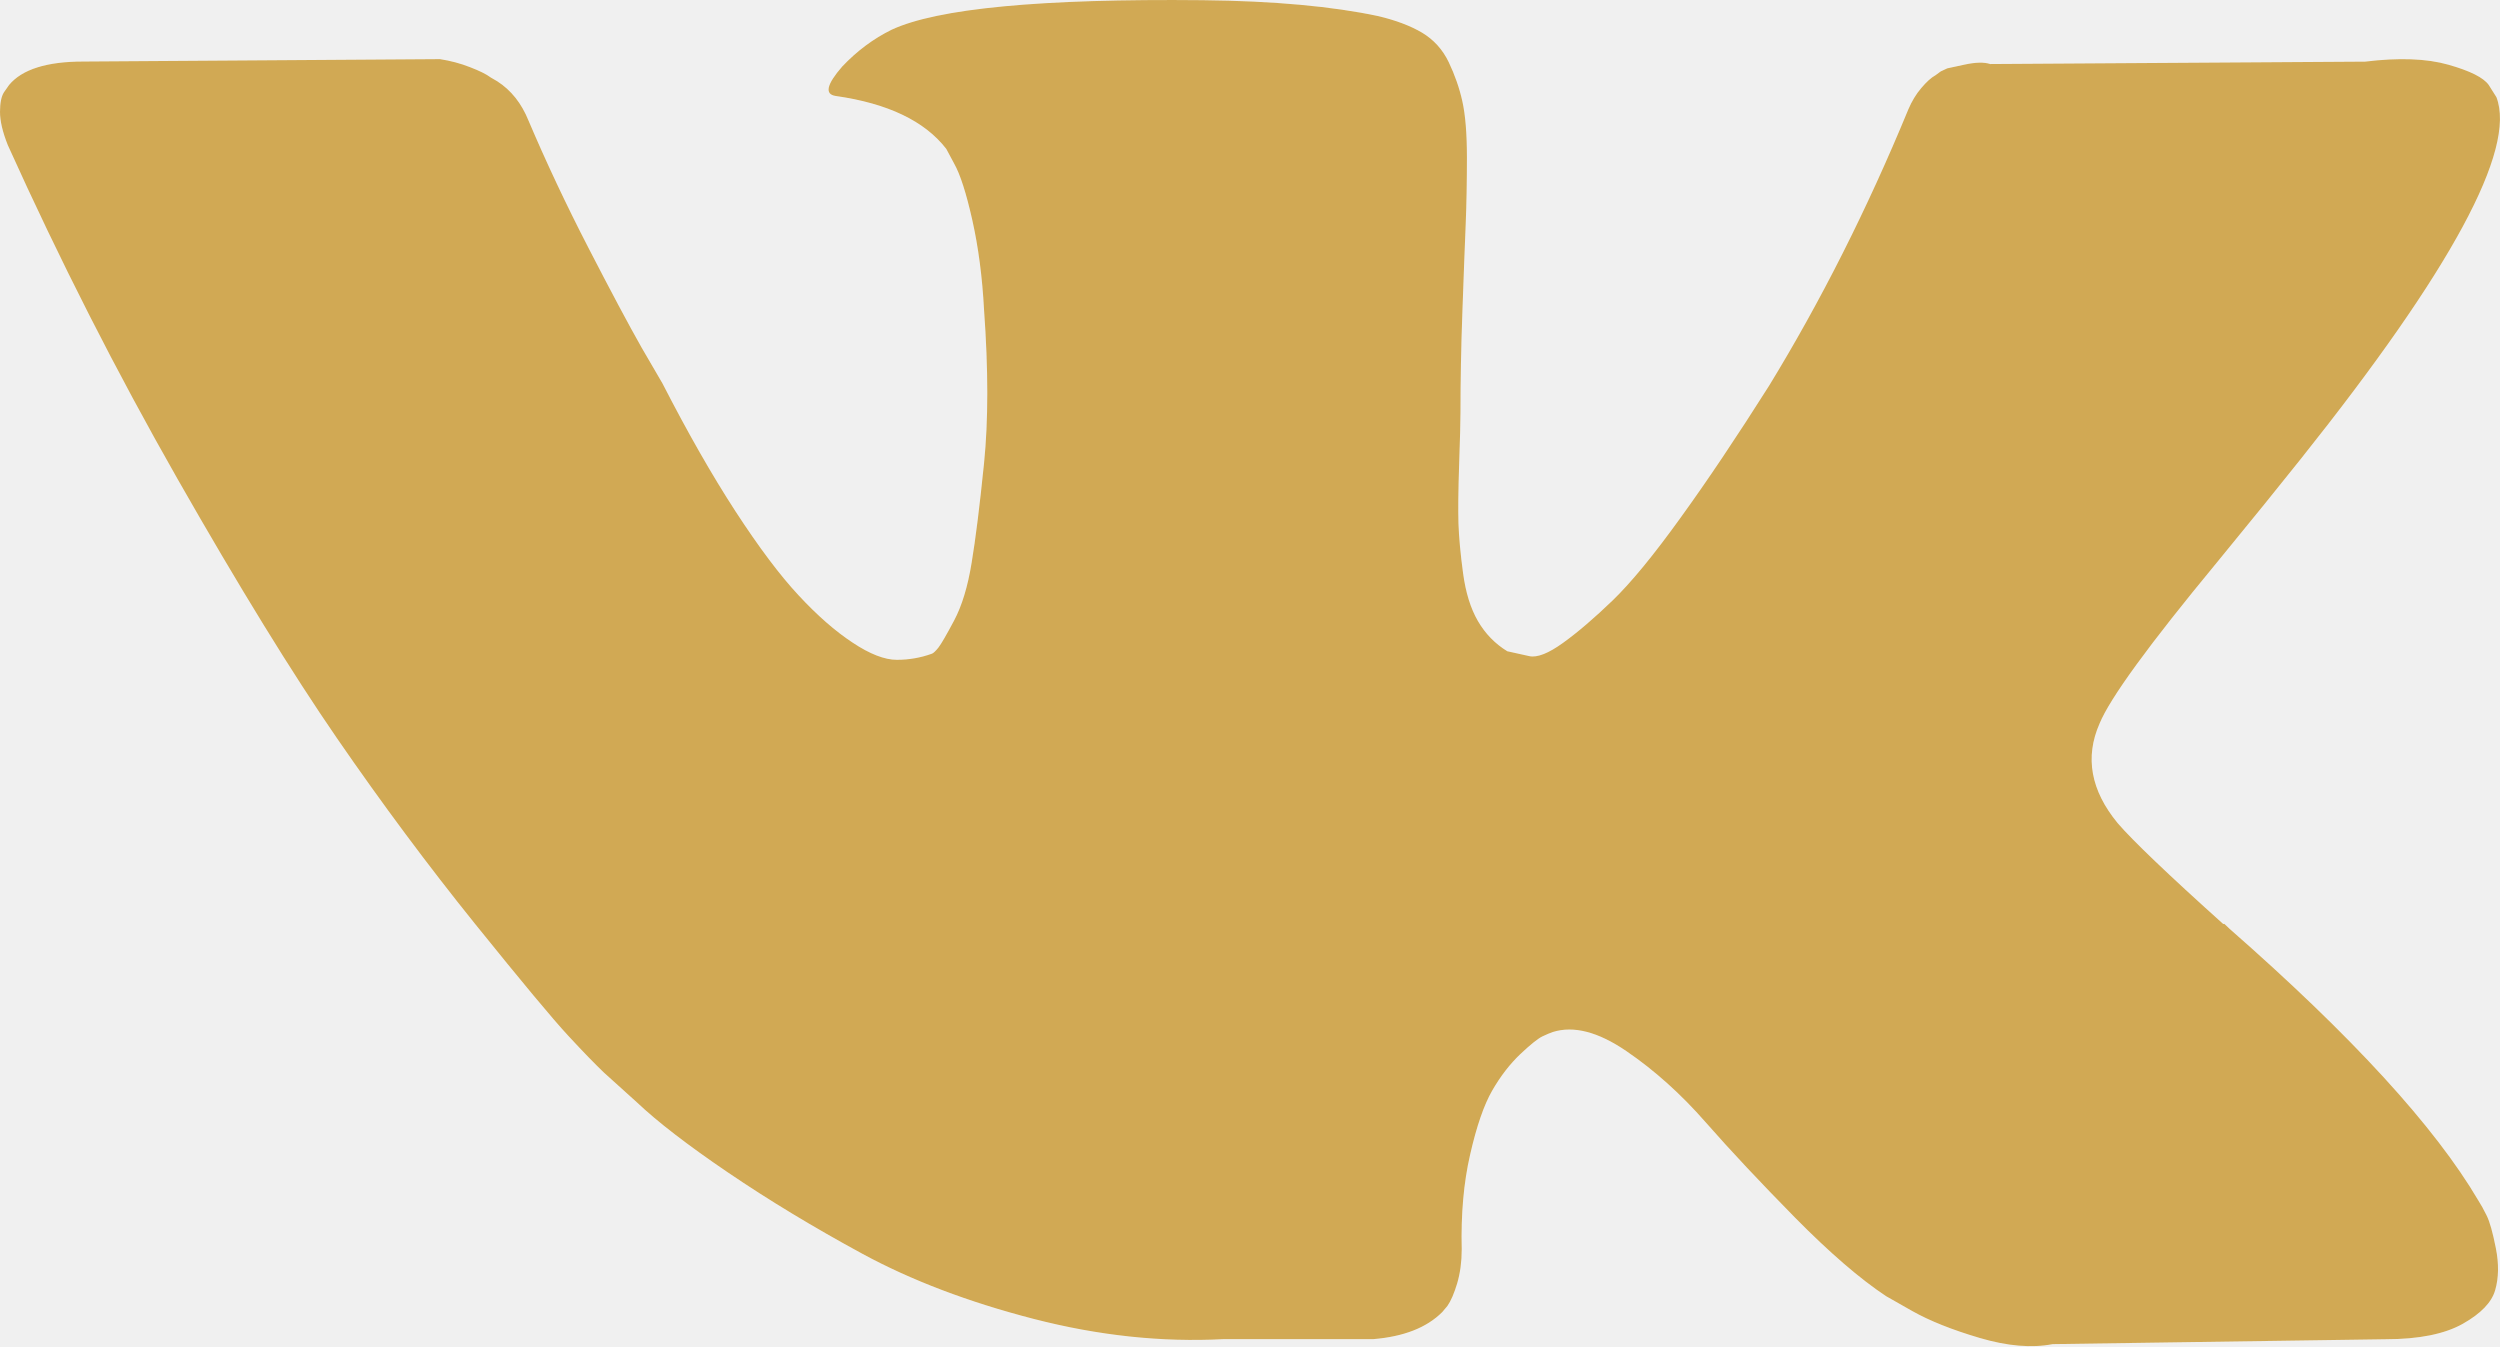
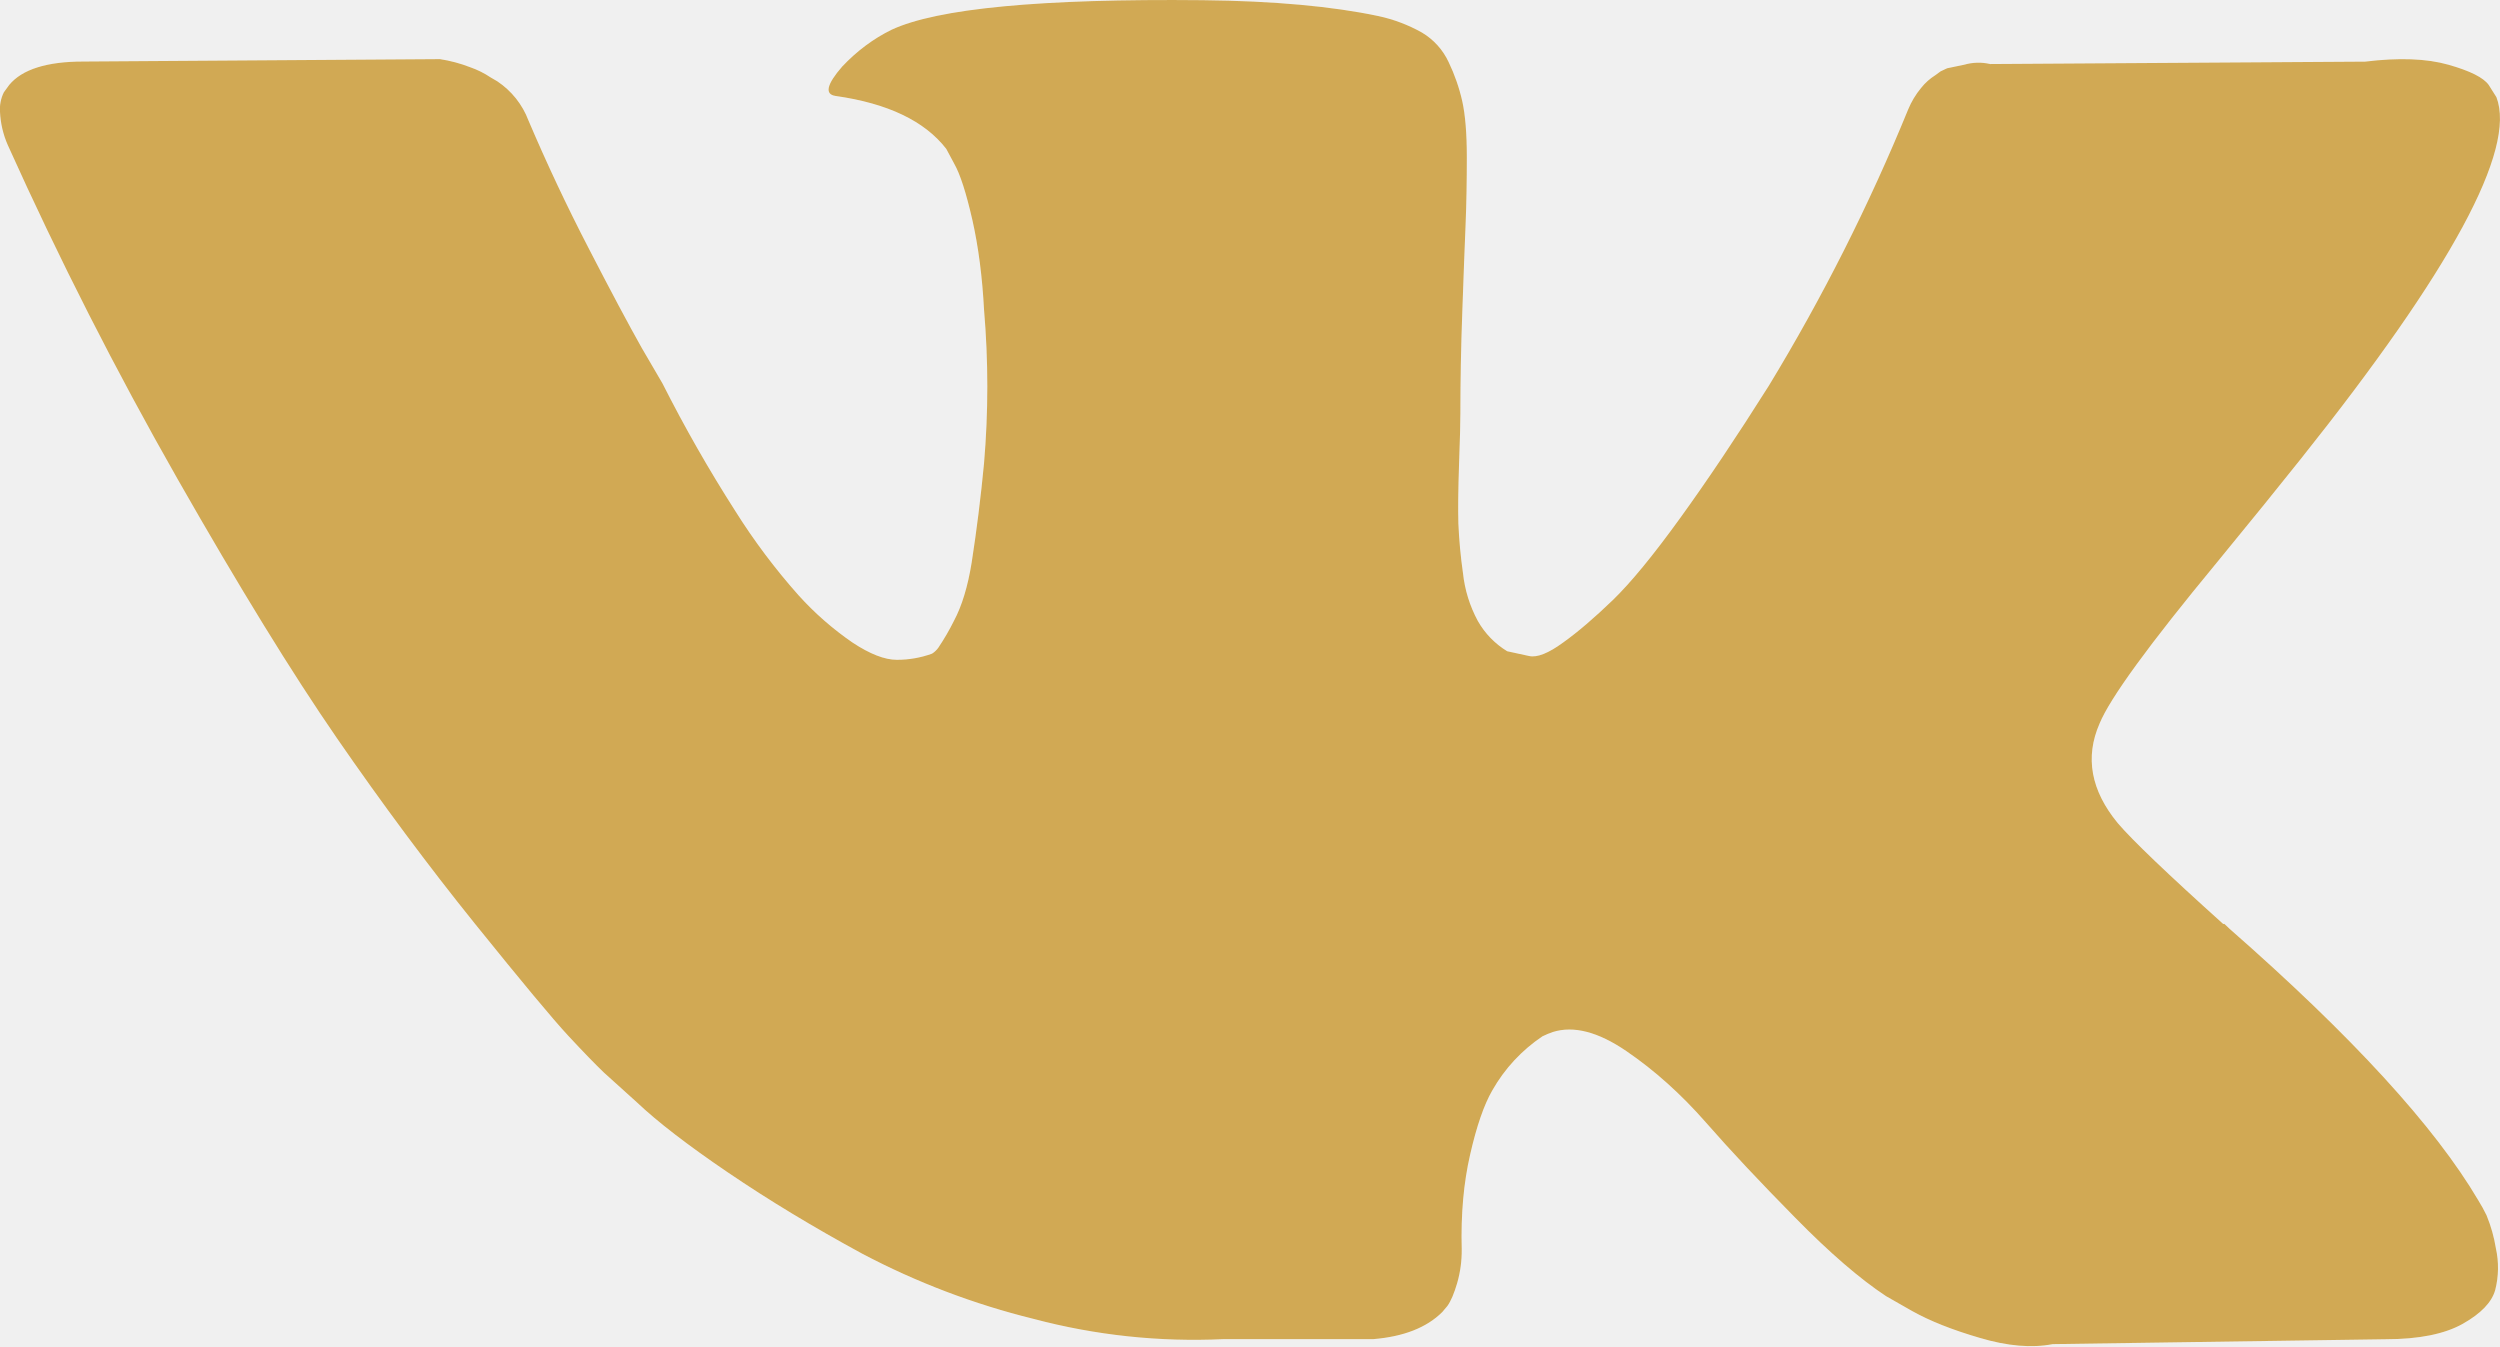
- <svg xmlns="http://www.w3.org/2000/svg" width="26" height="14" viewBox="0 0 26 14" fill="none">
-   <path d="M25.862 12.643C25.831 12.579 25.801 12.526 25.774 12.484C25.323 11.717 24.461 10.776 23.188 9.66L23.162 9.635L23.148 9.622L23.134 9.609H23.121C22.543 9.09 22.178 8.74 22.024 8.561C21.744 8.221 21.681 7.876 21.835 7.526C21.943 7.262 22.349 6.705 23.053 5.853C23.423 5.402 23.716 5.04 23.933 4.767C25.494 2.808 26.171 1.556 25.963 1.011L25.883 0.884C25.829 0.807 25.689 0.737 25.463 0.673C25.238 0.609 24.949 0.598 24.597 0.641L20.698 0.666C20.635 0.645 20.545 0.647 20.427 0.673C20.31 0.698 20.251 0.711 20.251 0.711L20.183 0.743L20.13 0.782C20.084 0.807 20.035 0.852 19.981 0.916C19.927 0.979 19.882 1.054 19.846 1.139C19.421 2.17 18.939 3.128 18.397 4.014C18.063 4.542 17.756 5 17.476 5.387C17.197 5.775 16.962 6.06 16.773 6.243C16.583 6.426 16.412 6.573 16.258 6.684C16.105 6.795 15.987 6.841 15.906 6.824C15.825 6.807 15.748 6.79 15.676 6.773C15.55 6.696 15.448 6.592 15.371 6.46C15.294 6.328 15.243 6.162 15.216 5.962C15.189 5.762 15.173 5.589 15.168 5.444C15.164 5.3 15.166 5.095 15.175 4.831C15.184 4.567 15.189 4.388 15.189 4.295C15.189 3.971 15.195 3.62 15.209 3.24C15.223 2.861 15.233 2.561 15.243 2.34C15.252 2.118 15.256 1.884 15.256 1.637C15.256 1.39 15.24 1.196 15.209 1.056C15.178 0.915 15.13 0.779 15.067 0.647C15.004 0.515 14.911 0.413 14.79 0.34C14.668 0.268 14.516 0.211 14.336 0.168C13.858 0.066 13.249 0.01 12.508 0.002C10.83 -0.015 9.751 0.087 9.273 0.309C9.084 0.402 8.912 0.53 8.759 0.692C8.596 0.879 8.574 0.981 8.691 0.998C9.232 1.075 9.616 1.258 9.841 1.548L9.923 1.701C9.986 1.812 10.049 2.008 10.112 2.289C10.175 2.57 10.216 2.881 10.234 3.221C10.279 3.843 10.279 4.375 10.234 4.818C10.189 5.261 10.146 5.606 10.105 5.853C10.065 6.1 10.004 6.3 9.923 6.453C9.841 6.607 9.787 6.7 9.76 6.734C9.733 6.768 9.711 6.79 9.693 6.798C9.575 6.841 9.453 6.862 9.327 6.862C9.201 6.862 9.047 6.803 8.867 6.683C8.686 6.564 8.499 6.4 8.305 6.191C8.111 5.983 7.892 5.691 7.648 5.316C7.405 4.942 7.152 4.499 6.89 3.988L6.674 3.617C6.539 3.379 6.354 3.032 6.119 2.576C5.884 2.12 5.677 1.679 5.496 1.253C5.424 1.075 5.316 0.938 5.171 0.845L5.104 0.806C5.059 0.772 4.986 0.736 4.887 0.698C4.788 0.659 4.684 0.632 4.576 0.615L0.867 0.64C0.488 0.64 0.23 0.721 0.095 0.883L0.041 0.96C0.014 1.002 0 1.07 0 1.164C0 1.258 0.027 1.373 0.081 1.509C0.623 2.71 1.212 3.868 1.848 4.984C2.484 6.1 3.037 6.999 3.506 7.68C3.975 8.361 4.454 9.004 4.941 9.609C5.428 10.213 5.751 10.601 5.909 10.771C6.067 10.942 6.191 11.069 6.281 11.155L6.62 11.461C6.836 11.666 7.154 11.911 7.574 12.196C7.994 12.481 8.458 12.762 8.968 13.039C9.478 13.316 10.072 13.541 10.748 13.716C11.425 13.891 12.084 13.961 12.725 13.927H14.282C14.598 13.901 14.837 13.808 14.999 13.646L15.053 13.582C15.089 13.531 15.123 13.452 15.155 13.346C15.186 13.239 15.202 13.122 15.202 12.995C15.193 12.628 15.222 12.298 15.29 12.005C15.357 11.711 15.434 11.489 15.52 11.34C15.606 11.191 15.703 11.066 15.811 10.963C15.919 10.861 15.996 10.8 16.042 10.778C16.087 10.757 16.122 10.742 16.149 10.733C16.366 10.665 16.621 10.731 16.915 10.932C17.208 11.132 17.483 11.379 17.74 11.673C17.998 11.967 18.307 12.296 18.668 12.663C19.029 13.029 19.345 13.301 19.615 13.48L19.886 13.634C20.067 13.736 20.301 13.83 20.59 13.915C20.878 14 21.131 14.021 21.348 13.979L24.813 13.928C25.156 13.928 25.423 13.874 25.612 13.768C25.802 13.661 25.914 13.544 25.95 13.417C25.987 13.289 25.989 13.144 25.957 12.982C25.925 12.82 25.894 12.707 25.862 12.643Z" fill="white" fill-opacity="0.6" />
-   <path d="M25.862 12.643C25.831 12.579 25.801 12.526 25.774 12.484C25.323 11.717 24.461 10.776 23.188 9.66L23.162 9.635L23.148 9.622L23.134 9.609H23.121C22.543 9.09 22.178 8.74 22.024 8.561C21.744 8.221 21.681 7.876 21.835 7.526C21.943 7.262 22.349 6.705 23.053 5.853C23.423 5.402 23.716 5.04 23.933 4.767C25.494 2.808 26.171 1.556 25.963 1.011L25.883 0.884C25.829 0.807 25.689 0.737 25.463 0.673C25.238 0.609 24.949 0.598 24.597 0.641L20.698 0.666C20.635 0.645 20.545 0.647 20.427 0.673C20.31 0.698 20.251 0.711 20.251 0.711L20.183 0.743L20.13 0.782C20.084 0.807 20.035 0.852 19.981 0.916C19.927 0.979 19.882 1.054 19.846 1.139C19.421 2.17 18.939 3.128 18.397 4.014C18.063 4.542 17.756 5 17.476 5.387C17.197 5.775 16.962 6.06 16.773 6.243C16.583 6.426 16.412 6.573 16.258 6.684C16.105 6.795 15.987 6.841 15.906 6.824C15.825 6.807 15.748 6.79 15.676 6.773C15.55 6.696 15.448 6.592 15.371 6.46C15.294 6.328 15.243 6.162 15.216 5.962C15.189 5.762 15.173 5.589 15.168 5.444C15.164 5.3 15.166 5.095 15.175 4.831C15.184 4.567 15.189 4.388 15.189 4.295C15.189 3.971 15.195 3.62 15.209 3.24C15.223 2.861 15.233 2.561 15.243 2.34C15.252 2.118 15.256 1.884 15.256 1.637C15.256 1.39 15.24 1.196 15.209 1.056C15.178 0.915 15.13 0.779 15.067 0.647C15.004 0.515 14.911 0.413 14.79 0.34C14.668 0.268 14.516 0.211 14.336 0.168C13.858 0.066 13.249 0.01 12.508 0.002C10.83 -0.015 9.751 0.087 9.273 0.309C9.084 0.402 8.912 0.53 8.759 0.692C8.596 0.879 8.574 0.981 8.691 0.998C9.232 1.075 9.616 1.258 9.841 1.548L9.923 1.701C9.986 1.812 10.049 2.008 10.112 2.289C10.175 2.57 10.216 2.881 10.234 3.221C10.279 3.843 10.279 4.375 10.234 4.818C10.189 5.261 10.146 5.606 10.105 5.853C10.065 6.1 10.004 6.3 9.923 6.453C9.841 6.607 9.787 6.7 9.76 6.734C9.733 6.768 9.711 6.79 9.693 6.798C9.575 6.841 9.453 6.862 9.327 6.862C9.201 6.862 9.047 6.803 8.867 6.683C8.686 6.564 8.499 6.4 8.305 6.191C8.111 5.983 7.892 5.691 7.648 5.316C7.405 4.942 7.152 4.499 6.89 3.988L6.674 3.617C6.539 3.379 6.354 3.032 6.119 2.576C5.884 2.12 5.677 1.679 5.496 1.253C5.424 1.075 5.316 0.938 5.171 0.845L5.104 0.806C5.059 0.772 4.986 0.736 4.887 0.698C4.788 0.659 4.684 0.632 4.576 0.615L0.867 0.64C0.488 0.64 0.23 0.721 0.095 0.883L0.041 0.96C0.014 1.002 0 1.07 0 1.164C0 1.258 0.027 1.373 0.081 1.509C0.623 2.71 1.212 3.868 1.848 4.984C2.484 6.1 3.037 6.999 3.506 7.68C3.975 8.361 4.454 9.004 4.941 9.609C5.428 10.213 5.751 10.601 5.909 10.771C6.067 10.942 6.191 11.069 6.281 11.155L6.62 11.461C6.836 11.666 7.154 11.911 7.574 12.196C7.994 12.481 8.458 12.762 8.968 13.039C9.478 13.316 10.072 13.541 10.748 13.716C11.425 13.891 12.084 13.961 12.725 13.927H14.282C14.598 13.901 14.837 13.808 14.999 13.646L15.053 13.582C15.089 13.531 15.123 13.452 15.155 13.346C15.186 13.239 15.202 13.122 15.202 12.995C15.193 12.628 15.222 12.298 15.29 12.005C15.357 11.711 15.434 11.489 15.52 11.34C15.606 11.191 15.703 11.066 15.811 10.963C15.919 10.861 15.996 10.8 16.042 10.778C16.087 10.757 16.122 10.742 16.149 10.733C16.366 10.665 16.621 10.731 16.915 10.932C17.208 11.132 17.483 11.379 17.74 11.673C17.998 11.967 18.307 12.296 18.668 12.663C19.029 13.029 19.345 13.301 19.615 13.48L19.886 13.634C20.067 13.736 20.301 13.83 20.59 13.915C20.878 14 21.131 14.021 21.348 13.979L24.813 13.928C25.156 13.928 25.423 13.874 25.612 13.768C25.802 13.661 25.914 13.544 25.95 13.417C25.987 13.289 25.989 13.144 25.957 12.982C25.925 12.82 25.894 12.707 25.862 12.643Z" fill="#D1A954" />
+ <svg xmlns="http://www.w3.org/2000/svg" width="26" height="14" fill="none">
+   <path d="M25.862 12.643a1.654 1.654 0 00-.088-.16c-.451-.766-1.313-1.707-2.586-2.823l-.026-.025-.014-.013-.014-.013h-.013c-.578-.52-.943-.869-1.096-1.048-.28-.34-.343-.685-.19-1.035.108-.264.514-.821 1.218-1.673.37-.451.663-.813.88-1.086 1.561-1.959 2.238-3.21 2.03-3.756l-.08-.127c-.054-.077-.194-.147-.42-.211-.226-.064-.514-.075-.866-.032l-3.899.025a.535.535 0 00-.27.007L20.25.71l-.068.032-.053.039a.59.59 0 00-.15.134.868.868 0 00-.134.223 20.36 20.36 0 01-1.45 2.875c-.333.528-.64.986-.92 1.373-.28.388-.514.673-.703.856-.19.183-.361.33-.515.44-.153.112-.27.158-.352.141a10.423 10.423 0 01-.23-.05.87.87 0 01-.305-.314 1.345 1.345 0 01-.155-.498 5.215 5.215 0 01-.048-.518c-.004-.144-.002-.349.007-.613.01-.264.014-.443.014-.536 0-.324.006-.675.02-1.054.014-.38.024-.68.034-.901.009-.222.013-.456.013-.703 0-.247-.016-.44-.047-.581a1.906 1.906 0 00-.142-.409.701.701 0 00-.277-.307 1.618 1.618 0 00-.454-.172C13.858.066 13.25.01 12.508.002 10.83-.015 9.751.087 9.273.309c-.19.093-.361.221-.514.383-.163.187-.185.29-.068.306.541.077.925.26 1.15.55l.082.153c.063.11.126.307.19.588.063.28.103.592.121.932a9.376 9.376 0 010 1.597 17.54 17.54 0 01-.129 1.035c-.04.247-.101.447-.182.6a2.495 2.495 0 01-.163.281.228.228 0 01-.067.064c-.118.043-.24.064-.366.064s-.28-.06-.46-.179a3.185 3.185 0 01-.562-.492 6.595 6.595 0 01-.657-.875 15.013 15.013 0 01-.758-1.328l-.216-.37c-.135-.24-.32-.586-.555-1.042a19.527 19.527 0 01-.623-1.323.85.85 0 00-.325-.408L5.104.806a.945.945 0 00-.217-.108 1.503 1.503 0 00-.311-.083L.866.64C.489.64.23.721.096.883L.04.96a.394.394 0 00-.04.204.97.97 0 00.081.345 41.17 41.17 0 001.767 3.475C2.484 6.1 3.037 7 3.506 7.68c.47.681.948 1.324 1.435 1.929.487.604.81.992.968 1.162.158.17.282.298.372.384l.339.306c.216.205.534.45.954.735.42.285.884.566 1.394.843a7.83 7.83 0 001.78.677 6.503 6.503 0 001.977.211h1.557c.316-.026.555-.12.717-.281l.054-.064c.036-.05.07-.13.101-.236a1.22 1.22 0 00.048-.351c-.01-.367.02-.697.088-.99.067-.294.144-.516.23-.665a1.667 1.667 0 01.521-.562.891.891 0 01.108-.045c.217-.068.472-.002.766.199.293.2.568.447.825.74.258.295.567.624.928.99.36.367.677.64.947.818l.27.154c.182.102.416.196.705.28.288.086.541.107.758.065l3.465-.051c.343 0 .61-.054.799-.16.19-.107.302-.224.338-.351a.934.934 0 00.007-.435 1.534 1.534 0 00-.095-.338z" fill="#fff" fill-opacity=".6" />
+   <path d="M25.862 12.643a1.654 1.654 0 00-.088-.16c-.451-.766-1.313-1.707-2.586-2.823l-.026-.025-.014-.013-.014-.013h-.013c-.578-.52-.943-.869-1.096-1.048-.28-.34-.343-.685-.19-1.035.108-.264.514-.821 1.218-1.673.37-.451.663-.813.88-1.086 1.561-1.959 2.238-3.21 2.03-3.756l-.08-.127c-.054-.077-.194-.147-.42-.211-.226-.064-.514-.075-.866-.032l-3.899.025a.535.535 0 00-.27.007L20.25.71l-.068.032-.053.039a.59.59 0 00-.15.134.868.868 0 00-.134.223 20.36 20.36 0 01-1.45 2.875c-.333.528-.64.986-.92 1.373-.28.388-.514.673-.703.856-.19.183-.361.33-.515.44-.153.112-.27.158-.352.141a10.423 10.423 0 01-.23-.05.87.87 0 01-.305-.314 1.345 1.345 0 01-.155-.498 5.215 5.215 0 01-.048-.518c-.004-.144-.002-.349.007-.613.01-.264.014-.443.014-.536 0-.324.006-.675.02-1.054.014-.38.024-.68.034-.901.009-.222.013-.456.013-.703 0-.247-.016-.44-.047-.581a1.906 1.906 0 00-.142-.409.701.701 0 00-.277-.307 1.618 1.618 0 00-.454-.172C13.858.066 13.25.01 12.508.002 10.83-.015 9.751.087 9.273.309c-.19.093-.361.221-.514.383-.163.187-.185.29-.068.306.541.077.925.26 1.15.55l.082.153c.063.11.126.307.19.588.063.28.103.592.121.932a9.376 9.376 0 010 1.597 17.54 17.54 0 01-.129 1.035c-.04.247-.101.447-.182.6a2.495 2.495 0 01-.163.281.228.228 0 01-.067.064c-.118.043-.24.064-.366.064s-.28-.06-.46-.179a3.185 3.185 0 01-.562-.492 6.595 6.595 0 01-.657-.875 15.013 15.013 0 01-.758-1.328l-.216-.37c-.135-.24-.32-.586-.555-1.042a19.527 19.527 0 01-.623-1.323.85.85 0 00-.325-.408L5.104.806a.945.945 0 00-.217-.108 1.503 1.503 0 00-.311-.083L.866.64C.489.64.23.721.096.883L.04.96a.394.394 0 00-.04.204.97.97 0 00.081.345 41.17 41.17 0 001.767 3.475C2.484 6.1 3.037 7 3.506 7.68c.47.681.948 1.324 1.435 1.929.487.604.81.992.968 1.162.158.17.282.298.372.384l.339.306c.216.205.534.45.954.735.42.285.884.566 1.394.843a7.83 7.83 0 001.78.677 6.503 6.503 0 001.977.211h1.557c.316-.026.555-.12.717-.281l.054-.064c.036-.05.07-.13.101-.236a1.22 1.22 0 00.048-.351c-.01-.367.02-.697.088-.99.067-.294.144-.516.23-.665a1.667 1.667 0 01.521-.562.891.891 0 01.108-.045c.217-.068.472-.002.766.199.293.2.568.447.825.74.258.295.567.624.928.99.36.367.677.64.947.818l.27.154c.182.102.416.196.705.28.288.086.541.107.758.065l3.465-.051c.343 0 .61-.054.799-.16.19-.107.302-.224.338-.351a.934.934 0 00.007-.435 1.534 1.534 0 00-.095-.338z" fill="#D1A954" />
</svg>
